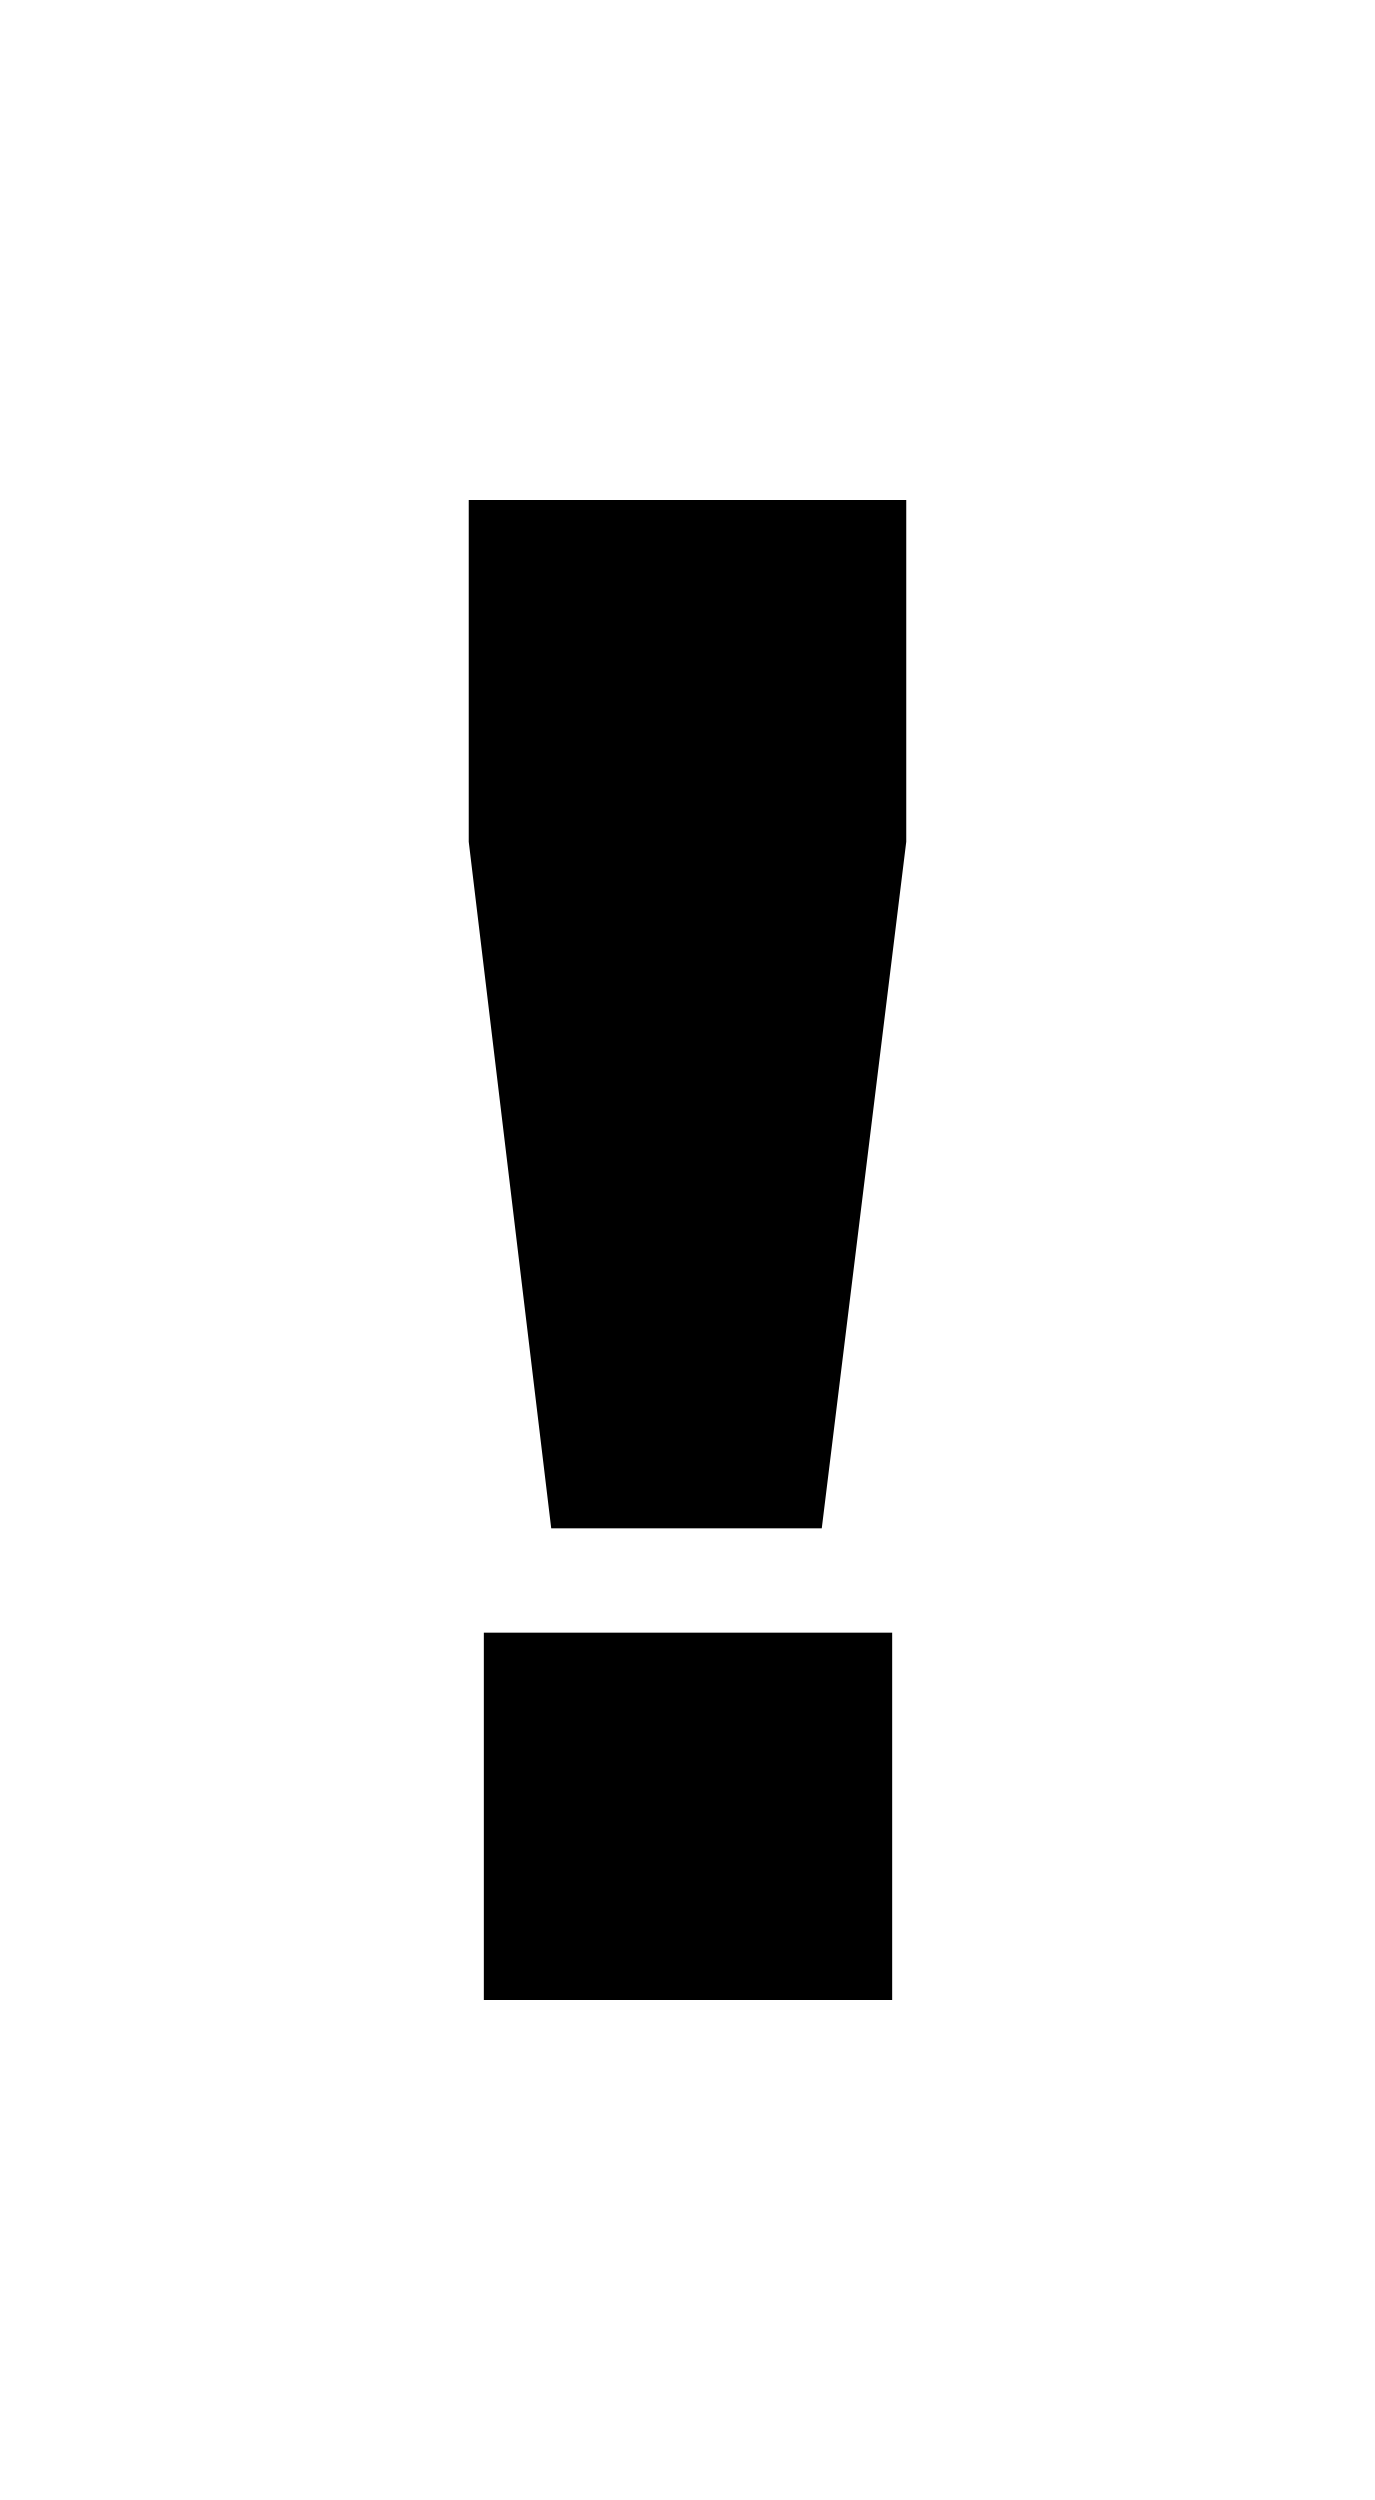
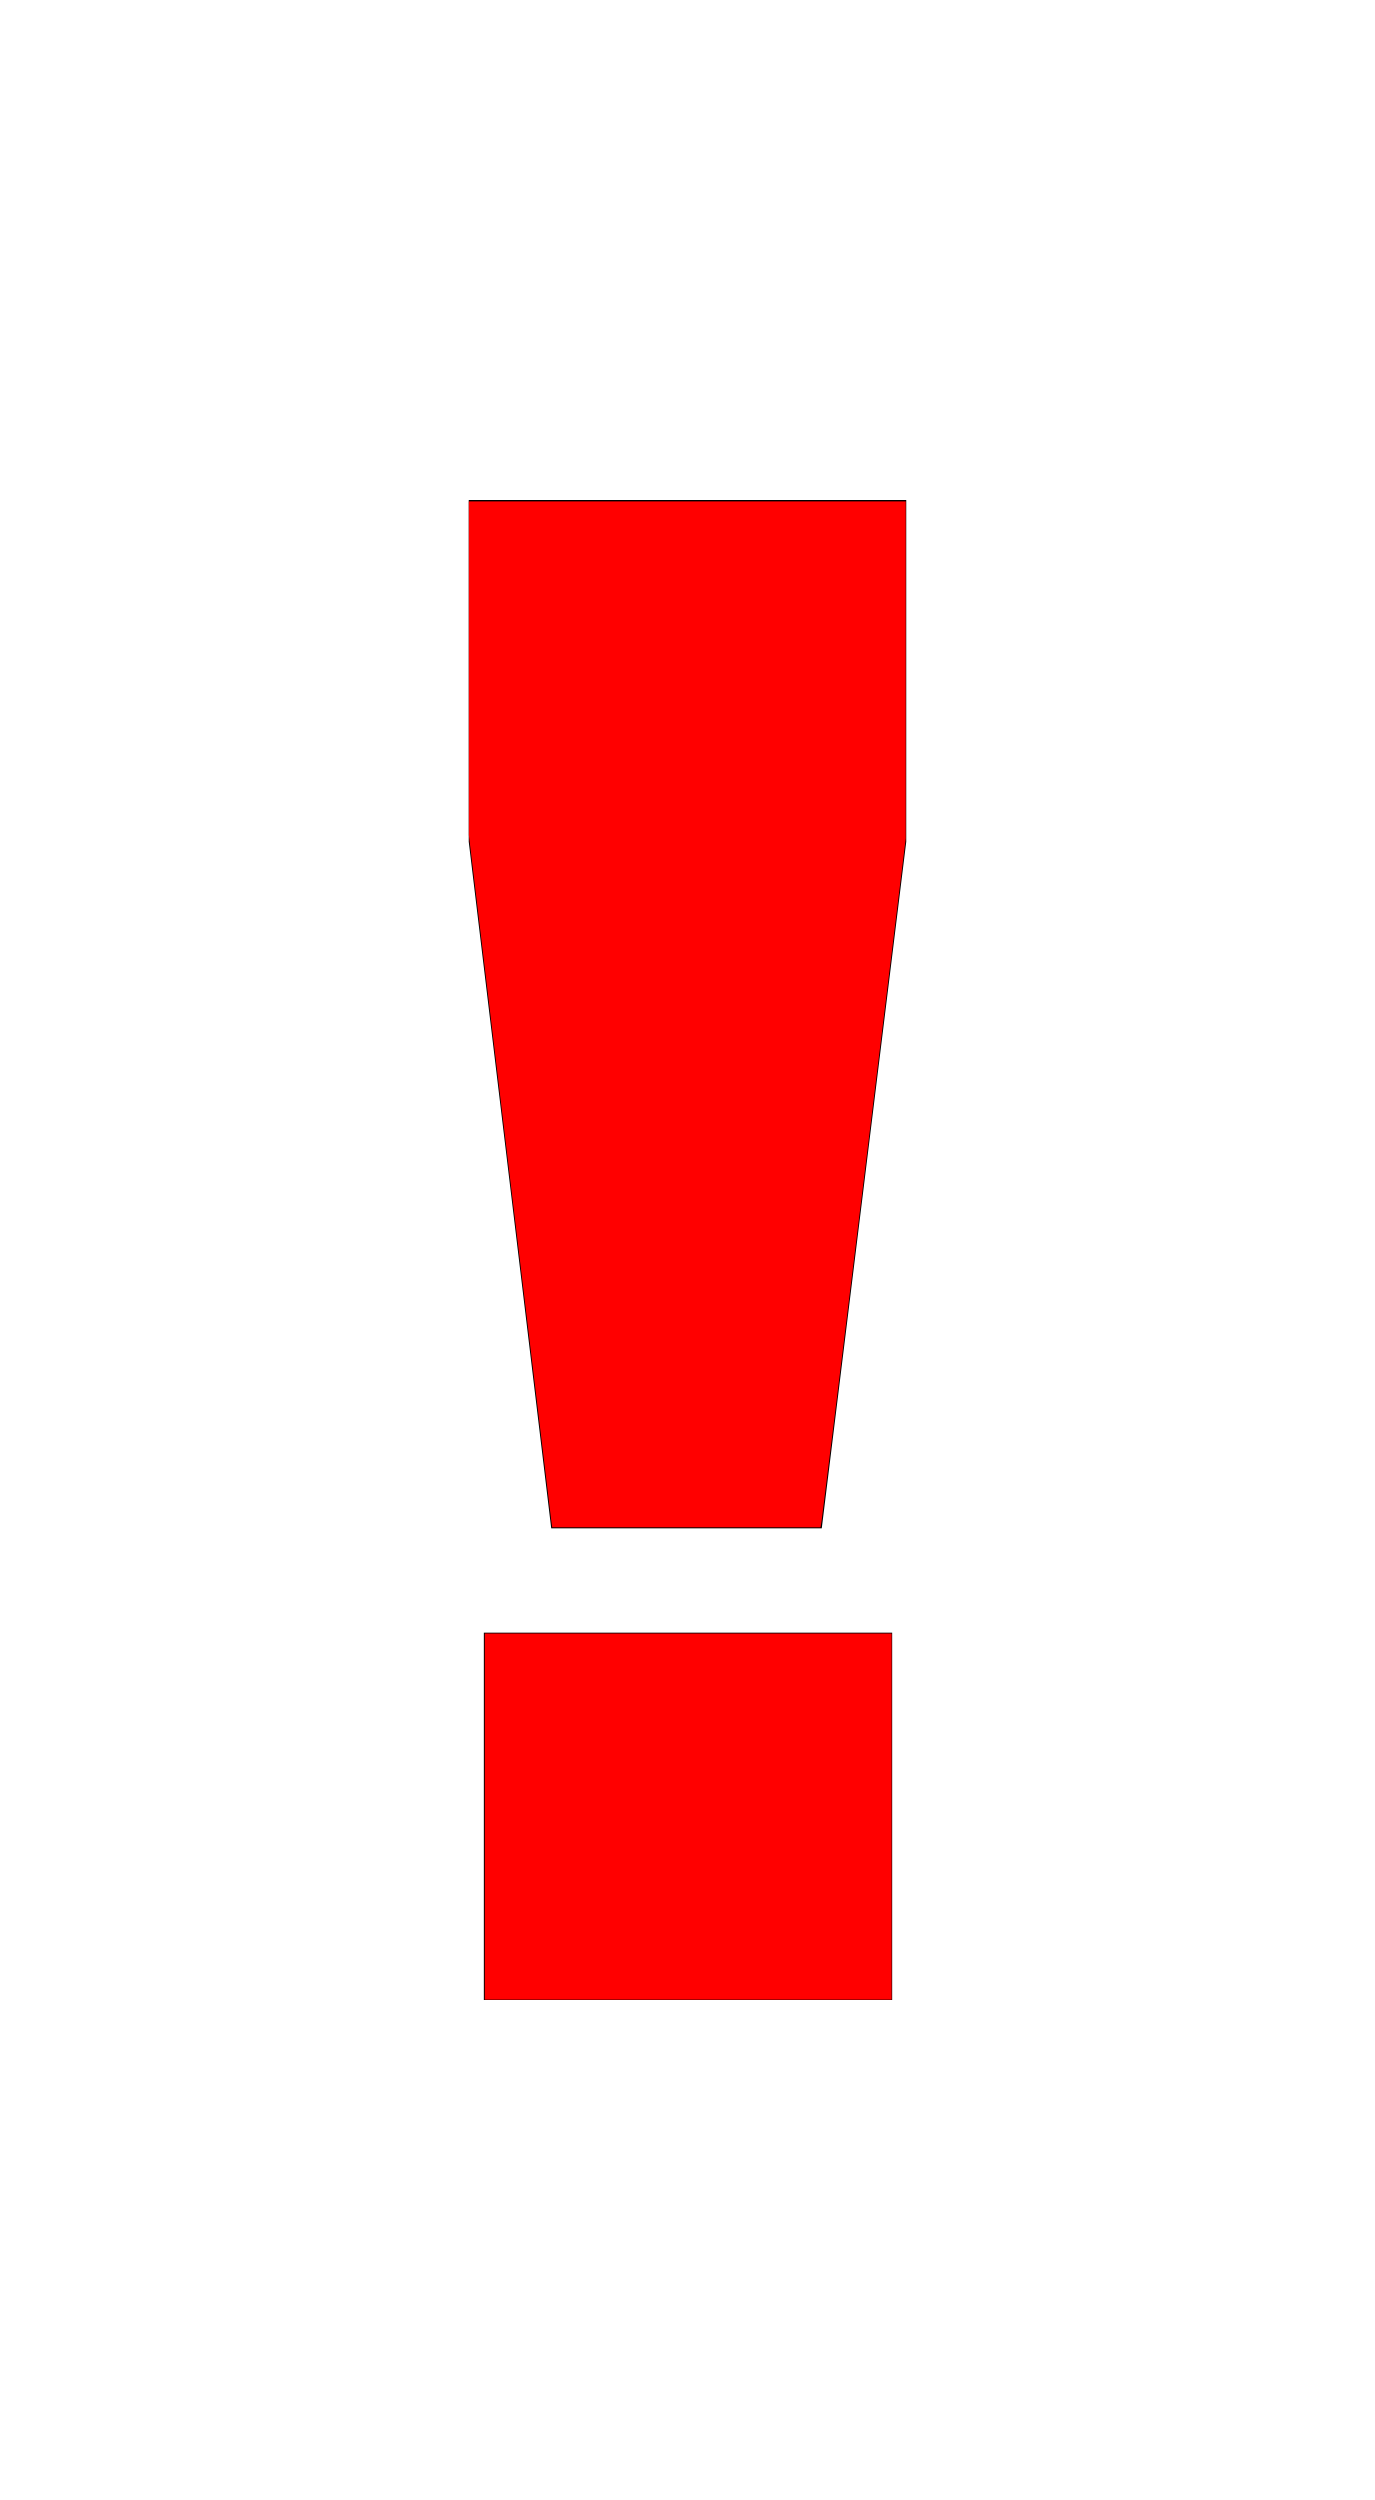
- <svg xmlns="http://www.w3.org/2000/svg" version="1.1" id="Layer_1" x="0px" y="0px" viewBox="0 0 110 200" xml:space="preserve" width="110" height="200">
+ <svg xmlns="http://www.w3.org/2000/svg" height="200" width="110" xml:space="preserve" viewBox="0 0 110 200" y="0px" x="0px" id="Layer_1" version="1.1">
  <defs id="defs9" />
-   <style type="text/css" id="style3">
+   <style id="style3" type="text/css">
	.st0{font-family:"Arial Black", "Arial Bold", Gadget, sans-serif;}
	.st1{font-size:75px;}
</style>
-   <g transform="scale(0.9914384,1.008636)" style="font-style:normal;font-variant:normal;font-weight:900;font-stretch:normal;font-size:166.205px;line-height:100%;font-family:Arial;-inkscape-font-specification:'Arial, Heavy';text-align:center;writing-mode:lr-tb;text-anchor:middle" id="text5">
-     <path d="m 37.824,39.658 35.302,0 0,27.106 -6.817,54.455 -21.831,0 -6.655,-54.455 0,-27.106 z m 1.217,89.838 32.949,0 0,29.134 -32.949,0 0,-29.134 z" style="" id="path3460" />
+   <g id="text5" style="font-style:normal;font-variant:normal;font-weight:900;font-stretch:normal;font-size:166.205px;line-height:100%;font-family:Arial;-inkscape-font-specification:'Arial, Heavy';text-align:center;writing-mode:lr-tb;text-anchor:middle" transform="scale(0.9914384,1.008636)">
+     <path id="path3460" style="" d="m 37.824,39.658 35.302,0 0,27.106 -6.817,54.455 -21.831,0 -6.655,-54.455 0,-27.106 z m 1.217,89.838 32.949,0 0,29.134 -32.949,0 0,-29.134 z" />
+     <path transform="scale(1.008636,0.9914384)" id="path31" d="M 44.093,121.587 C 44.047,121.256 42.546,108.797 40.759,93.9 L 37.509,66.813 V 53.463 40.113 h 17.476 17.476 l -2.83e-4,13.479 -2.83e-4,13.479 -3.323,27.028 c -1.828,14.866 -3.362,27.267 -3.408,27.559 l -0.085,0.531 H 54.911 44.178 Z" style="fill:#ff0000;stroke-width:0.142" />
+     <path transform="scale(1.008636,0.9914384)" id="path33" d="m 38.783,145.325 v -14.646 h 16.274 16.274 v 14.646 14.646 H 55.057 38.783 Z" style="fill:#ff0000;stroke-width:0.142" />
  </g>
-   <text transform="scale(0.7998308,1.250264)" class="st0 st1" x="5.001" y="96.02" style="font-size:97.246px;font-family:'Arial Black', 'Arial Bold', Gadget, sans-serif" id="text3386" />
-   <text xml:space="preserve" style="font-style:normal;font-weight:normal;font-size:40px;line-height:125%;font-family:sans-serif;letter-spacing:0px;word-spacing:0px;fill:#000000;fill-opacity:1;stroke:none;stroke-width:1px;stroke-linecap:butt;stroke-linejoin:miter;stroke-opacity:1" x="83.726" y="71.757" id="text3370">
-     <tspan id="tspan3372" x="83.726" y="71.757" />
+   <text id="text3386" style="font-size:97.246px;font-family:'Arial Black', 'Arial Bold', Gadget, sans-serif" y="96.02" x="5.001" class="st0 st1" transform="scale(0.7998308,1.250264)" />
+   <text id="text3370" y="71.757" x="83.726" style="font-style:normal;font-weight:normal;line-height:0%;font-family:sans-serif;letter-spacing:0px;word-spacing:0px;fill:#000000;fill-opacity:1;stroke:none;stroke-width:1px;stroke-linecap:butt;stroke-linejoin:miter;stroke-opacity:1" xml:space="preserve">
+     <tspan style="font-size:40px;line-height:1.25" y="71.757" x="83.726" id="tspan3372"> </tspan>
  </text>
-   <text xml:space="preserve" style="font-style:normal;font-weight:normal;font-size:40px;line-height:125%;font-family:sans-serif;letter-spacing:0px;word-spacing:0px;fill:#000000;fill-opacity:1;stroke:none;stroke-width:1px;stroke-linecap:butt;stroke-linejoin:miter;stroke-opacity:1" x="30.366" y="93.868" id="text3374">
-     <tspan id="tspan3376" x="30.366" y="93.868" />
+   <text id="text3374" y="93.868" x="30.366" style="font-style:normal;font-weight:normal;line-height:0%;font-family:sans-serif;letter-spacing:0px;word-spacing:0px;fill:#000000;fill-opacity:1;stroke:none;stroke-width:1px;stroke-linecap:butt;stroke-linejoin:miter;stroke-opacity:1" xml:space="preserve">
+     <tspan style="font-size:40px;line-height:1.25" y="93.868" x="30.366" id="tspan3376"> </tspan>
  </text>
-   <flowRoot xml:space="preserve" id="flowRoot3378" style="font-style:normal;font-weight:normal;font-size:40px;line-height:125%;font-family:sans-serif;letter-spacing:0px;word-spacing:0px;fill:#000000;fill-opacity:1;stroke:none;stroke-width:1px;stroke-linecap:butt;stroke-linejoin:miter;stroke-opacity:1" transform="translate(0,-50)">
+   <flowRoot transform="translate(0,-50)" style="font-style:normal;font-weight:normal;line-height:0.01%;font-family:sans-serif;letter-spacing:0px;word-spacing:0px;fill:#000000;fill-opacity:1;stroke:none;stroke-width:1px;stroke-linecap:butt;stroke-linejoin:miter;stroke-opacity:1" id="flowRoot3378" xml:space="preserve">
    <flowRegion id="flowRegion3380">
-       <rect id="rect3382" width="115.271" height="155.66" x="53.066" y="38.915" />
+       <rect y="38.915" x="53.066" height="155.66" width="115.271" id="rect3382" />
    </flowRegion>
-     <flowPara id="flowPara3384" />
+     <flowPara style="font-size:40px;line-height:1.25" id="flowPara3384"> </flowPara>
  </flowRoot>
-   <text xml:space="preserve" style="font-style:normal;font-weight:normal;font-size:40px;line-height:125%;font-family:sans-serif;letter-spacing:0px;word-spacing:0px;fill:#000000;fill-opacity:1;stroke:none;stroke-width:1px;stroke-linecap:butt;stroke-linejoin:miter;stroke-opacity:1" x="243.514" y="80.601" id="text3422">
-     <tspan id="tspan3424" x="243.514" y="80.601" />
+   <text id="text3422" y="80.601" x="243.514" style="font-style:normal;font-weight:normal;line-height:0%;font-family:sans-serif;letter-spacing:0px;word-spacing:0px;fill:#000000;fill-opacity:1;stroke:none;stroke-width:1px;stroke-linecap:butt;stroke-linejoin:miter;stroke-opacity:1" xml:space="preserve">
+     <tspan style="font-size:40px;line-height:1.25" y="80.601" x="243.514" id="tspan3424"> </tspan>
  </text>
-   <text xml:space="preserve" style="font-style:normal;font-weight:normal;font-size:40px;line-height:125%;font-family:sans-serif;letter-spacing:0px;word-spacing:0px;fill:#000000;fill-opacity:1;stroke:none;stroke-width:1px;stroke-linecap:butt;stroke-linejoin:miter;stroke-opacity:1" x="160.377" y="83.844" id="text3426">
-     <tspan id="tspan3428" x="160.377" y="83.844" />
+   <text id="text3426" y="83.844" x="160.377" style="font-style:normal;font-weight:normal;line-height:0%;font-family:sans-serif;letter-spacing:0px;word-spacing:0px;fill:#000000;fill-opacity:1;stroke:none;stroke-width:1px;stroke-linecap:butt;stroke-linejoin:miter;stroke-opacity:1" xml:space="preserve">
+     <tspan style="font-size:40px;line-height:1.25" y="83.844" x="160.377" id="tspan3428"> </tspan>
  </text>
</svg>
